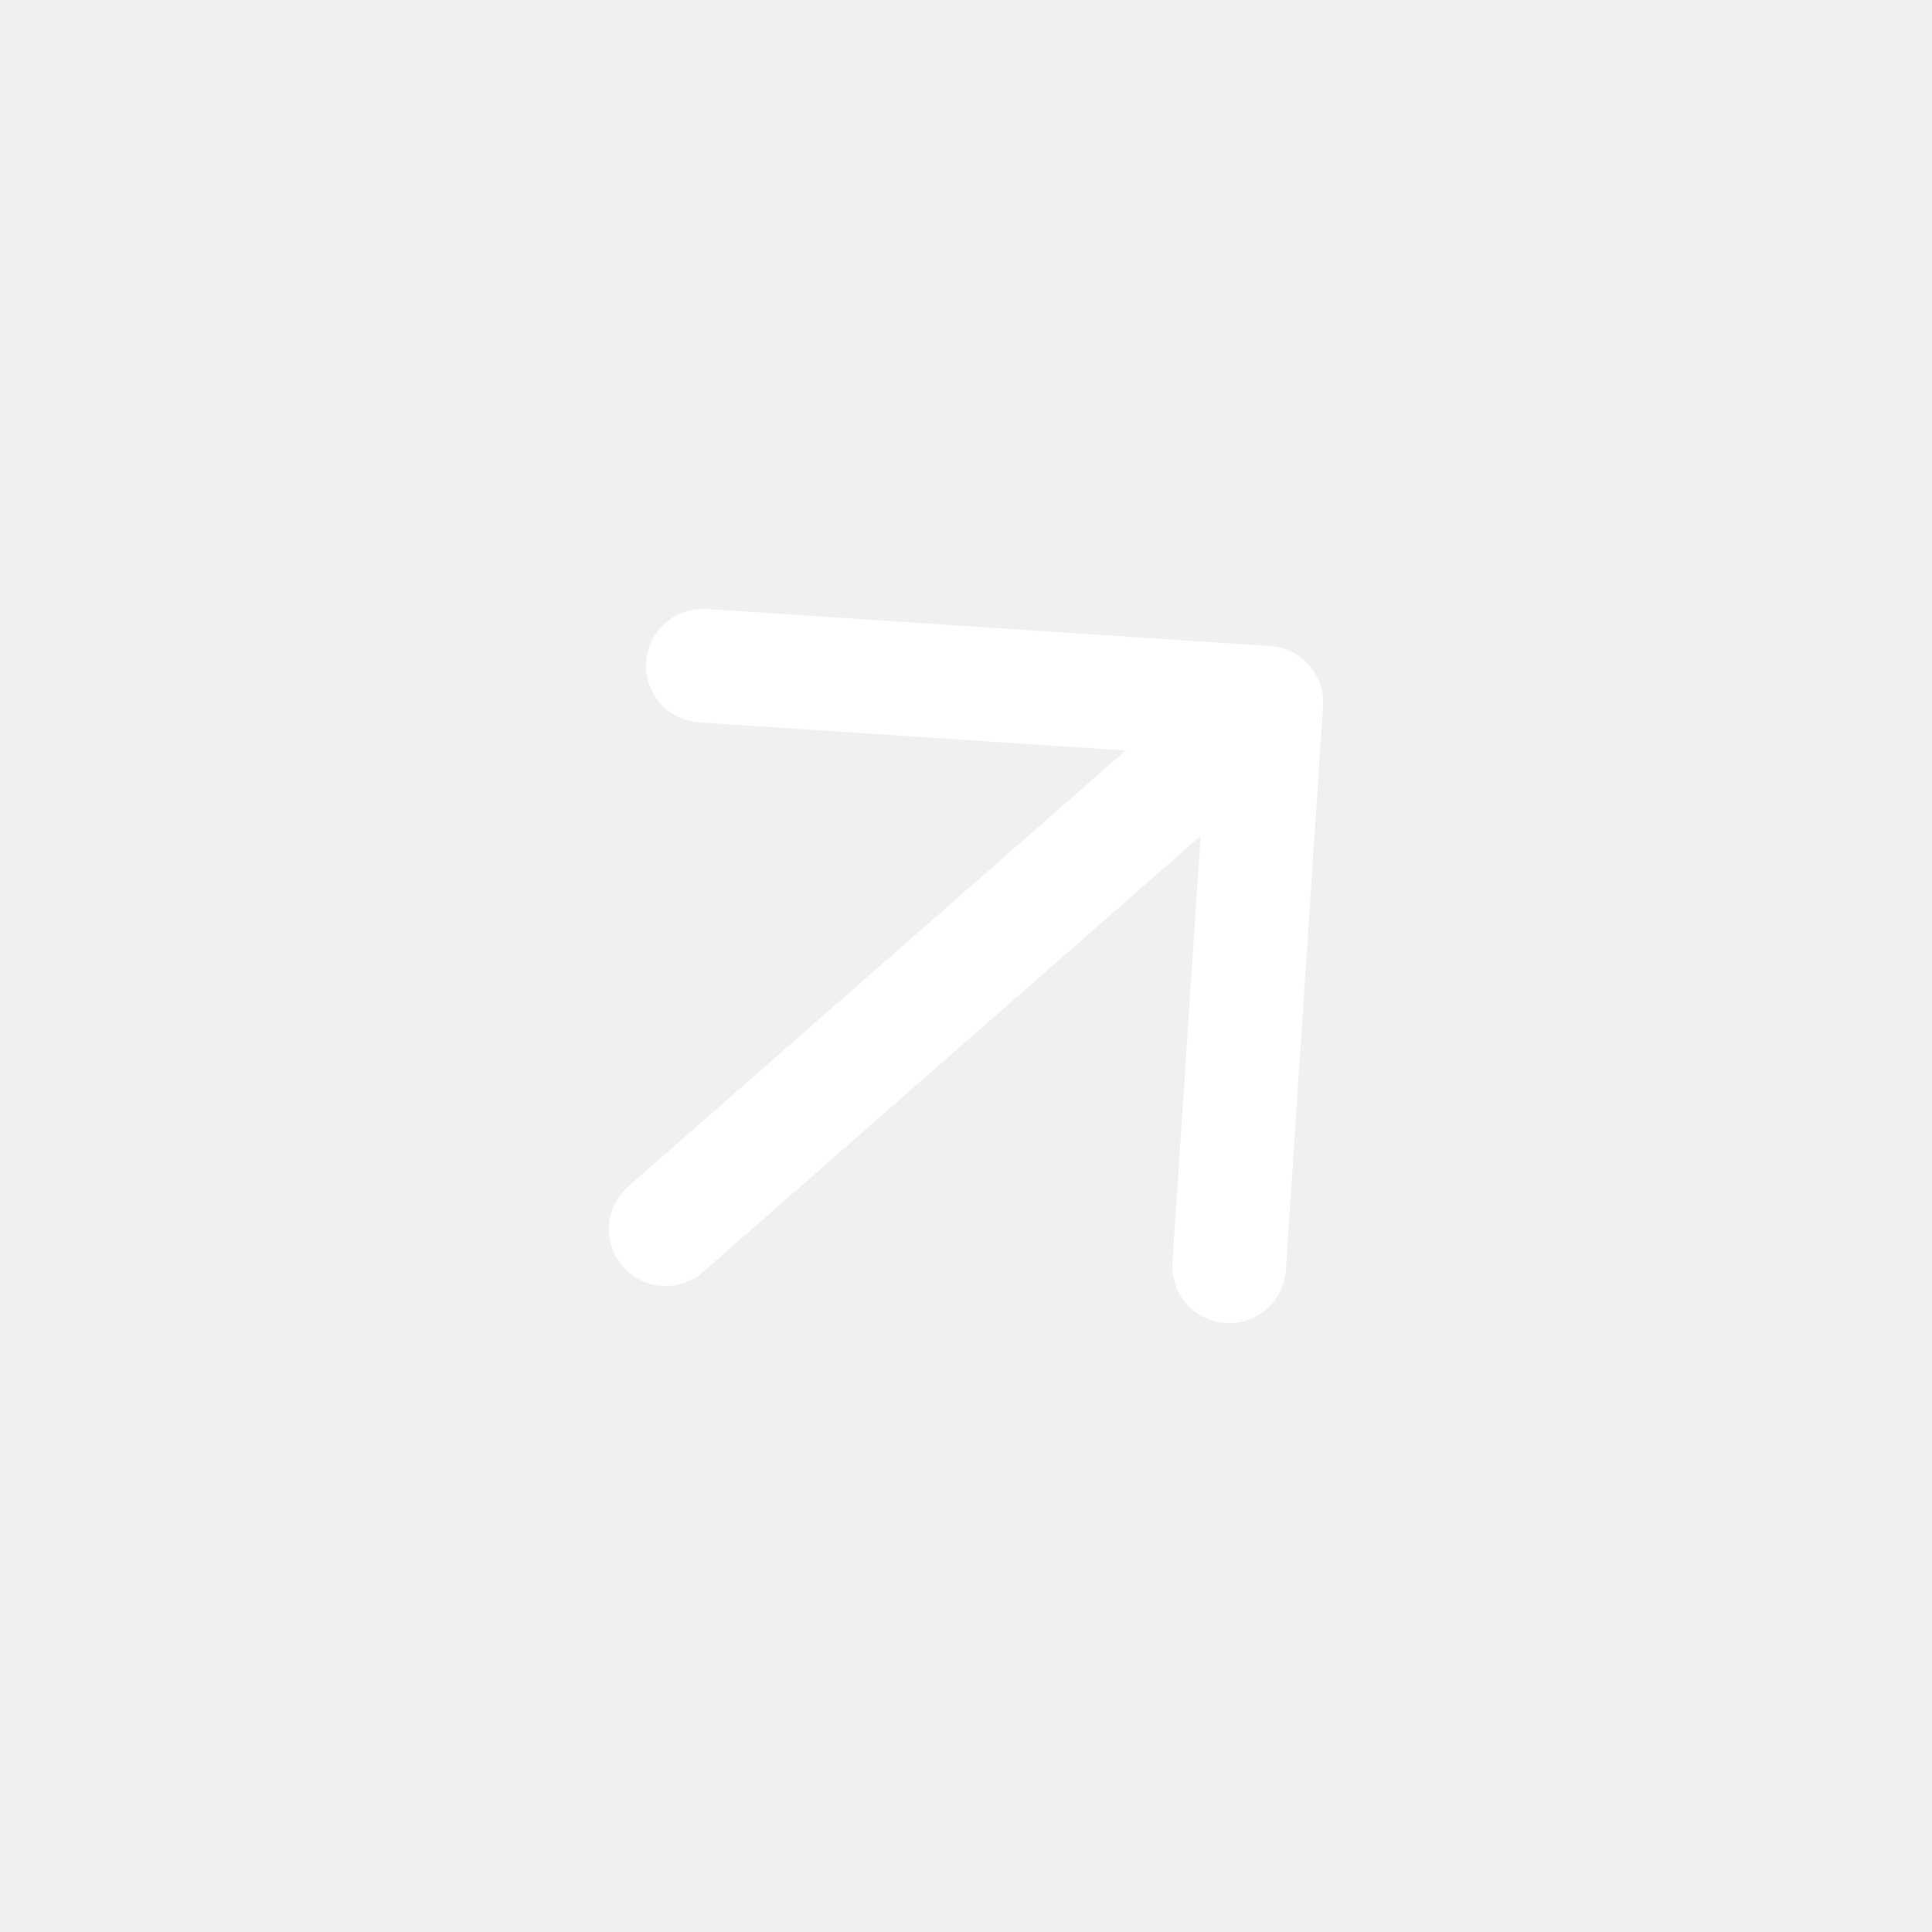
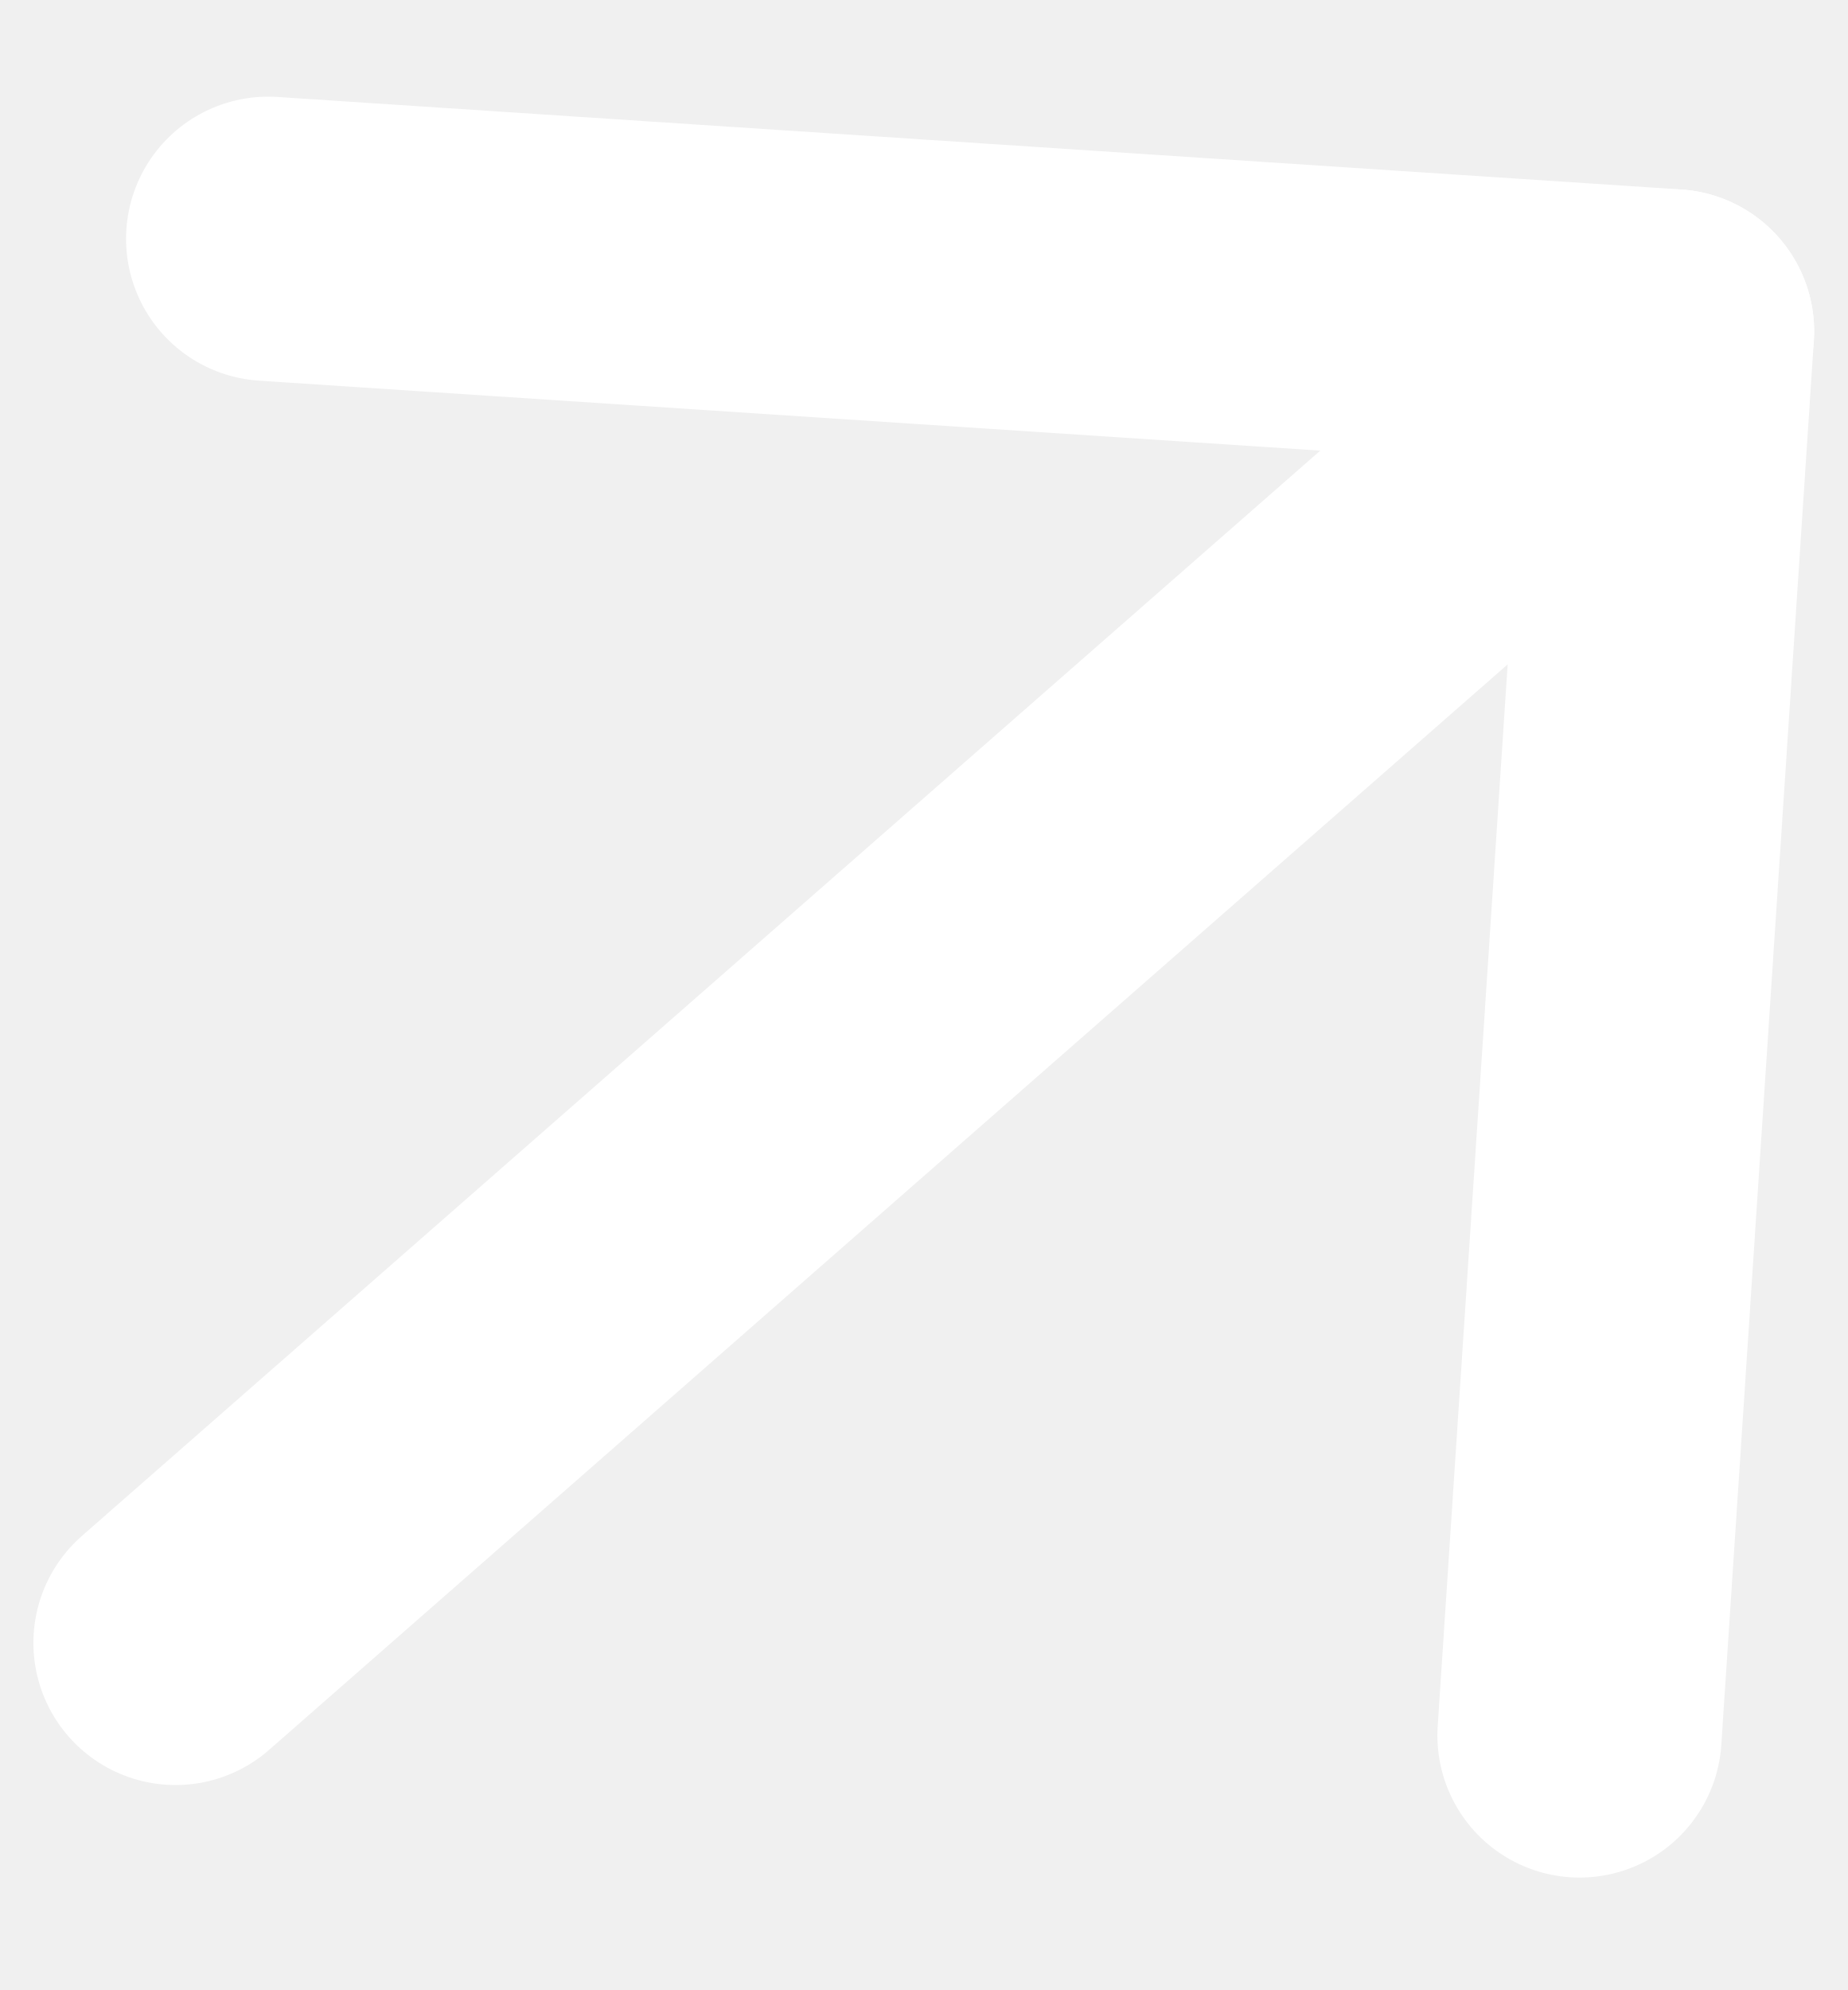
- <svg xmlns="http://www.w3.org/2000/svg" width="34" height="34" viewBox="0 0 34 34" fill="none">
-   <path d="M11.715 21.631L22.285 12.368" stroke="white" stroke-width="2" stroke-linecap="round" stroke-linejoin="round" />
-   <path d="M12.368 11.715L22.285 12.368L21.631 22.285" stroke="white" stroke-width="2" stroke-linecap="round" stroke-linejoin="round" />
+ <svg xmlns="http://www.w3.org/2000/svg" width="13" height="14" viewBox="0 0 13 14" fill="none">
+   <path d="M1.235 11.558L11.765 2.331" stroke="white" stroke-width="2" stroke-linecap="round" stroke-linejoin="round" />
+   <path d="M1.887 1.68L11.765 2.331L11.114 12.209" stroke="white" stroke-width="2" stroke-linecap="round" stroke-linejoin="round" />
</svg>
